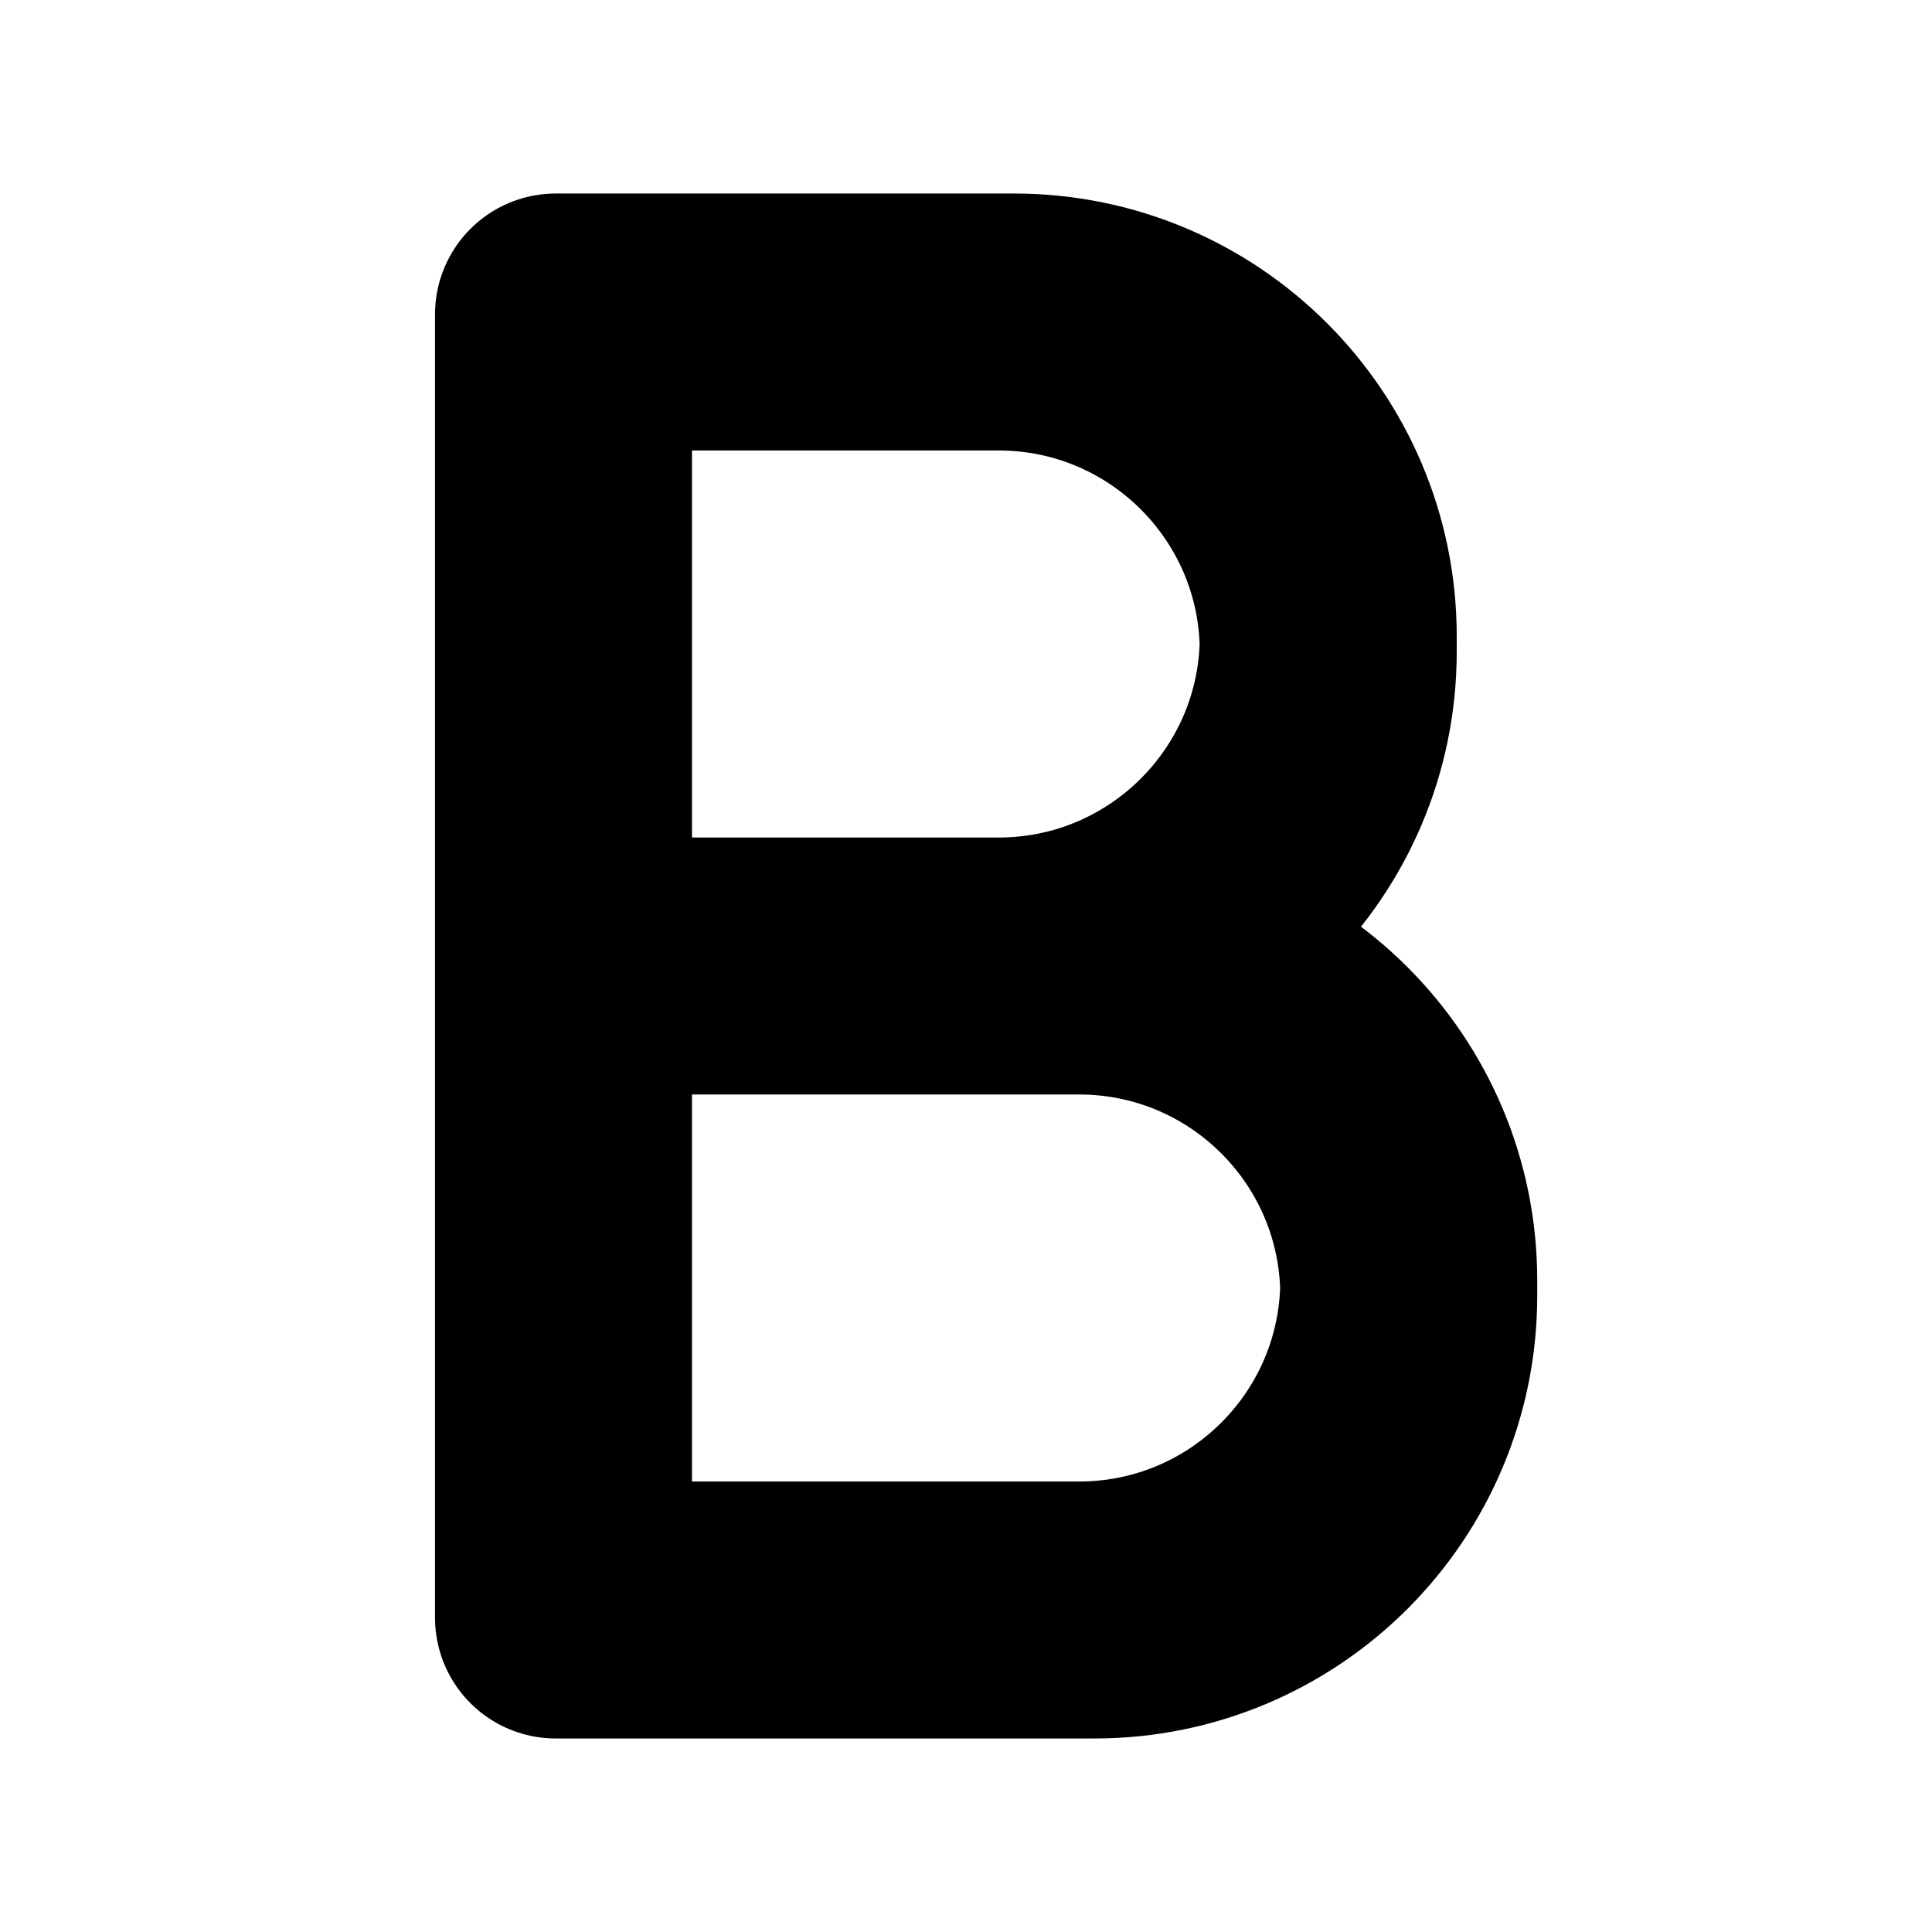
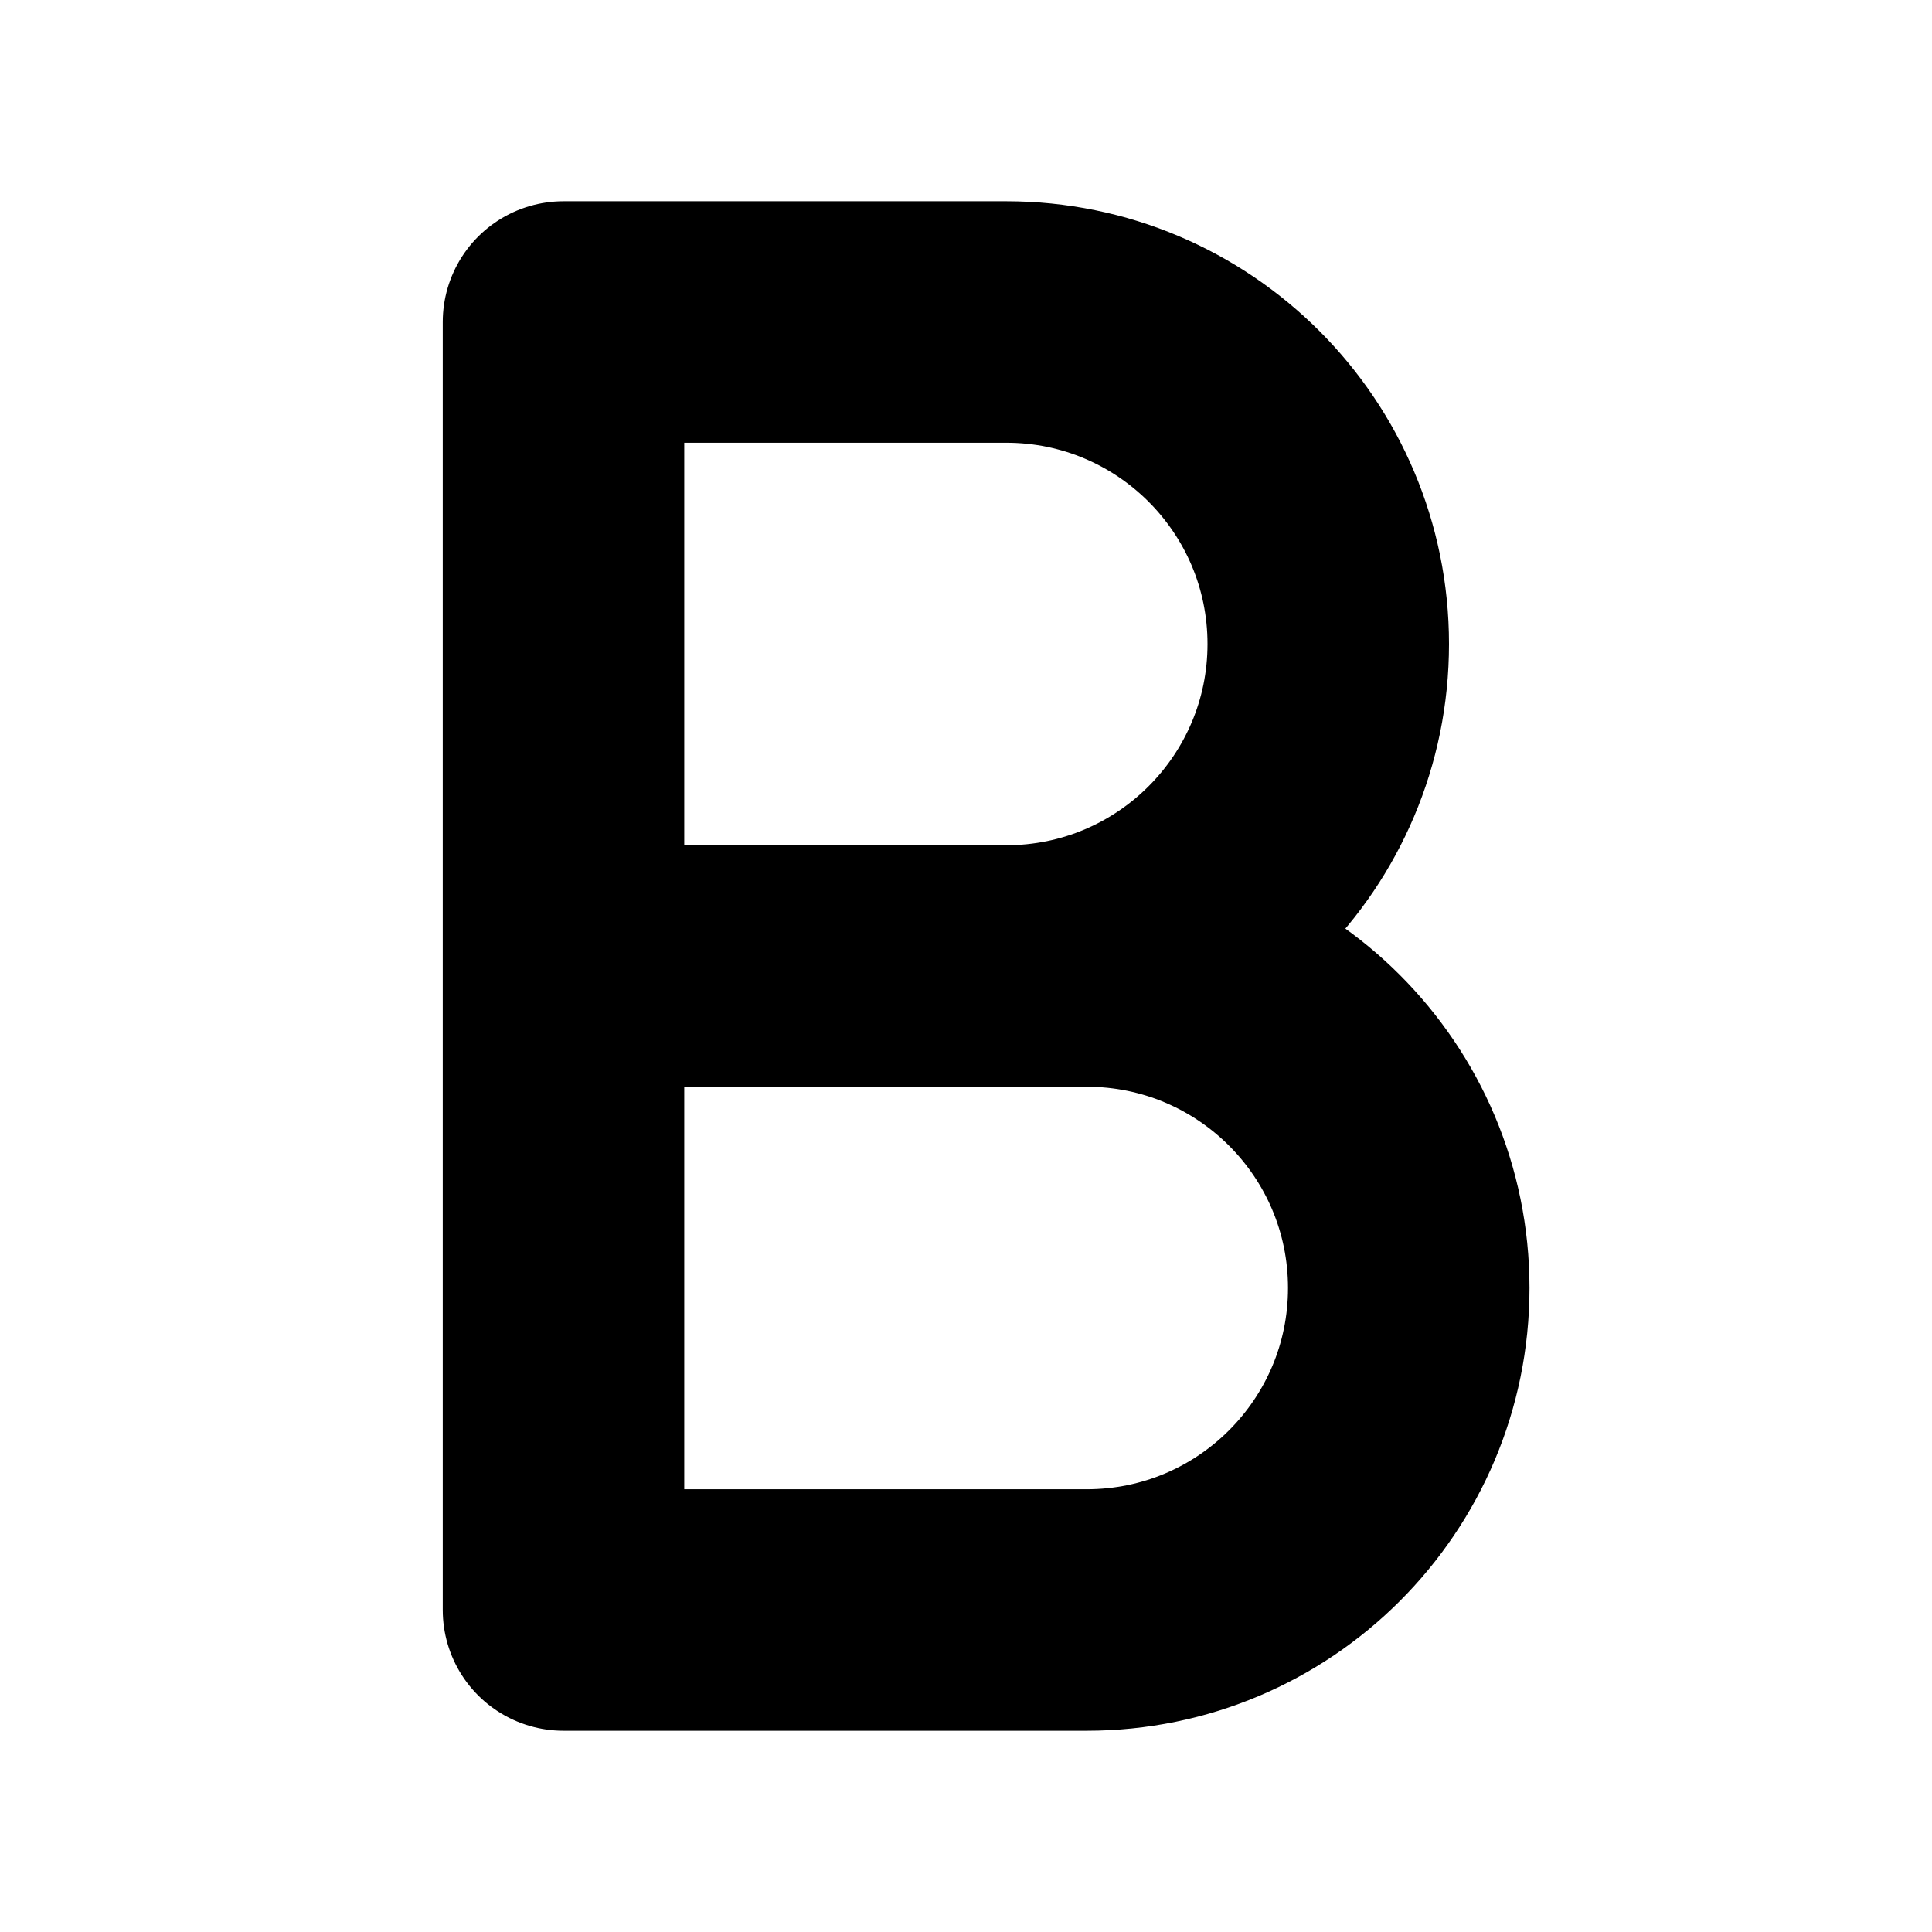
<svg xmlns="http://www.w3.org/2000/svg" viewBox="0 0 24 24" fill="none" stroke="#000000" stroke-width="2" stroke-linecap="round" stroke-linejoin="round">
-   <filter id="halo" x="-20%" y="-20%" width="140%" height="140%">
-     <feMorphology in="SourceAlpha" operator="dilate" radius="1.3" result="grown" />
-     <feFlood style="flood-color:none" />
-     <feComposite in2="grown" operator="in" />
-     <feMerge>
-       <feMergeNode />
-       <feMergeNode in="SourceGraphic" />
-     </feMerge>
-   </filter>
-   <g filter="url(#halo)">
+   <g>
    <path d="M7 4h5.5a4 4 0 0 1 0 8H7zM7 12h6.5a4 4 0 0 1 0 8H7z" stroke-width="3" />
  </g>
</svg>
